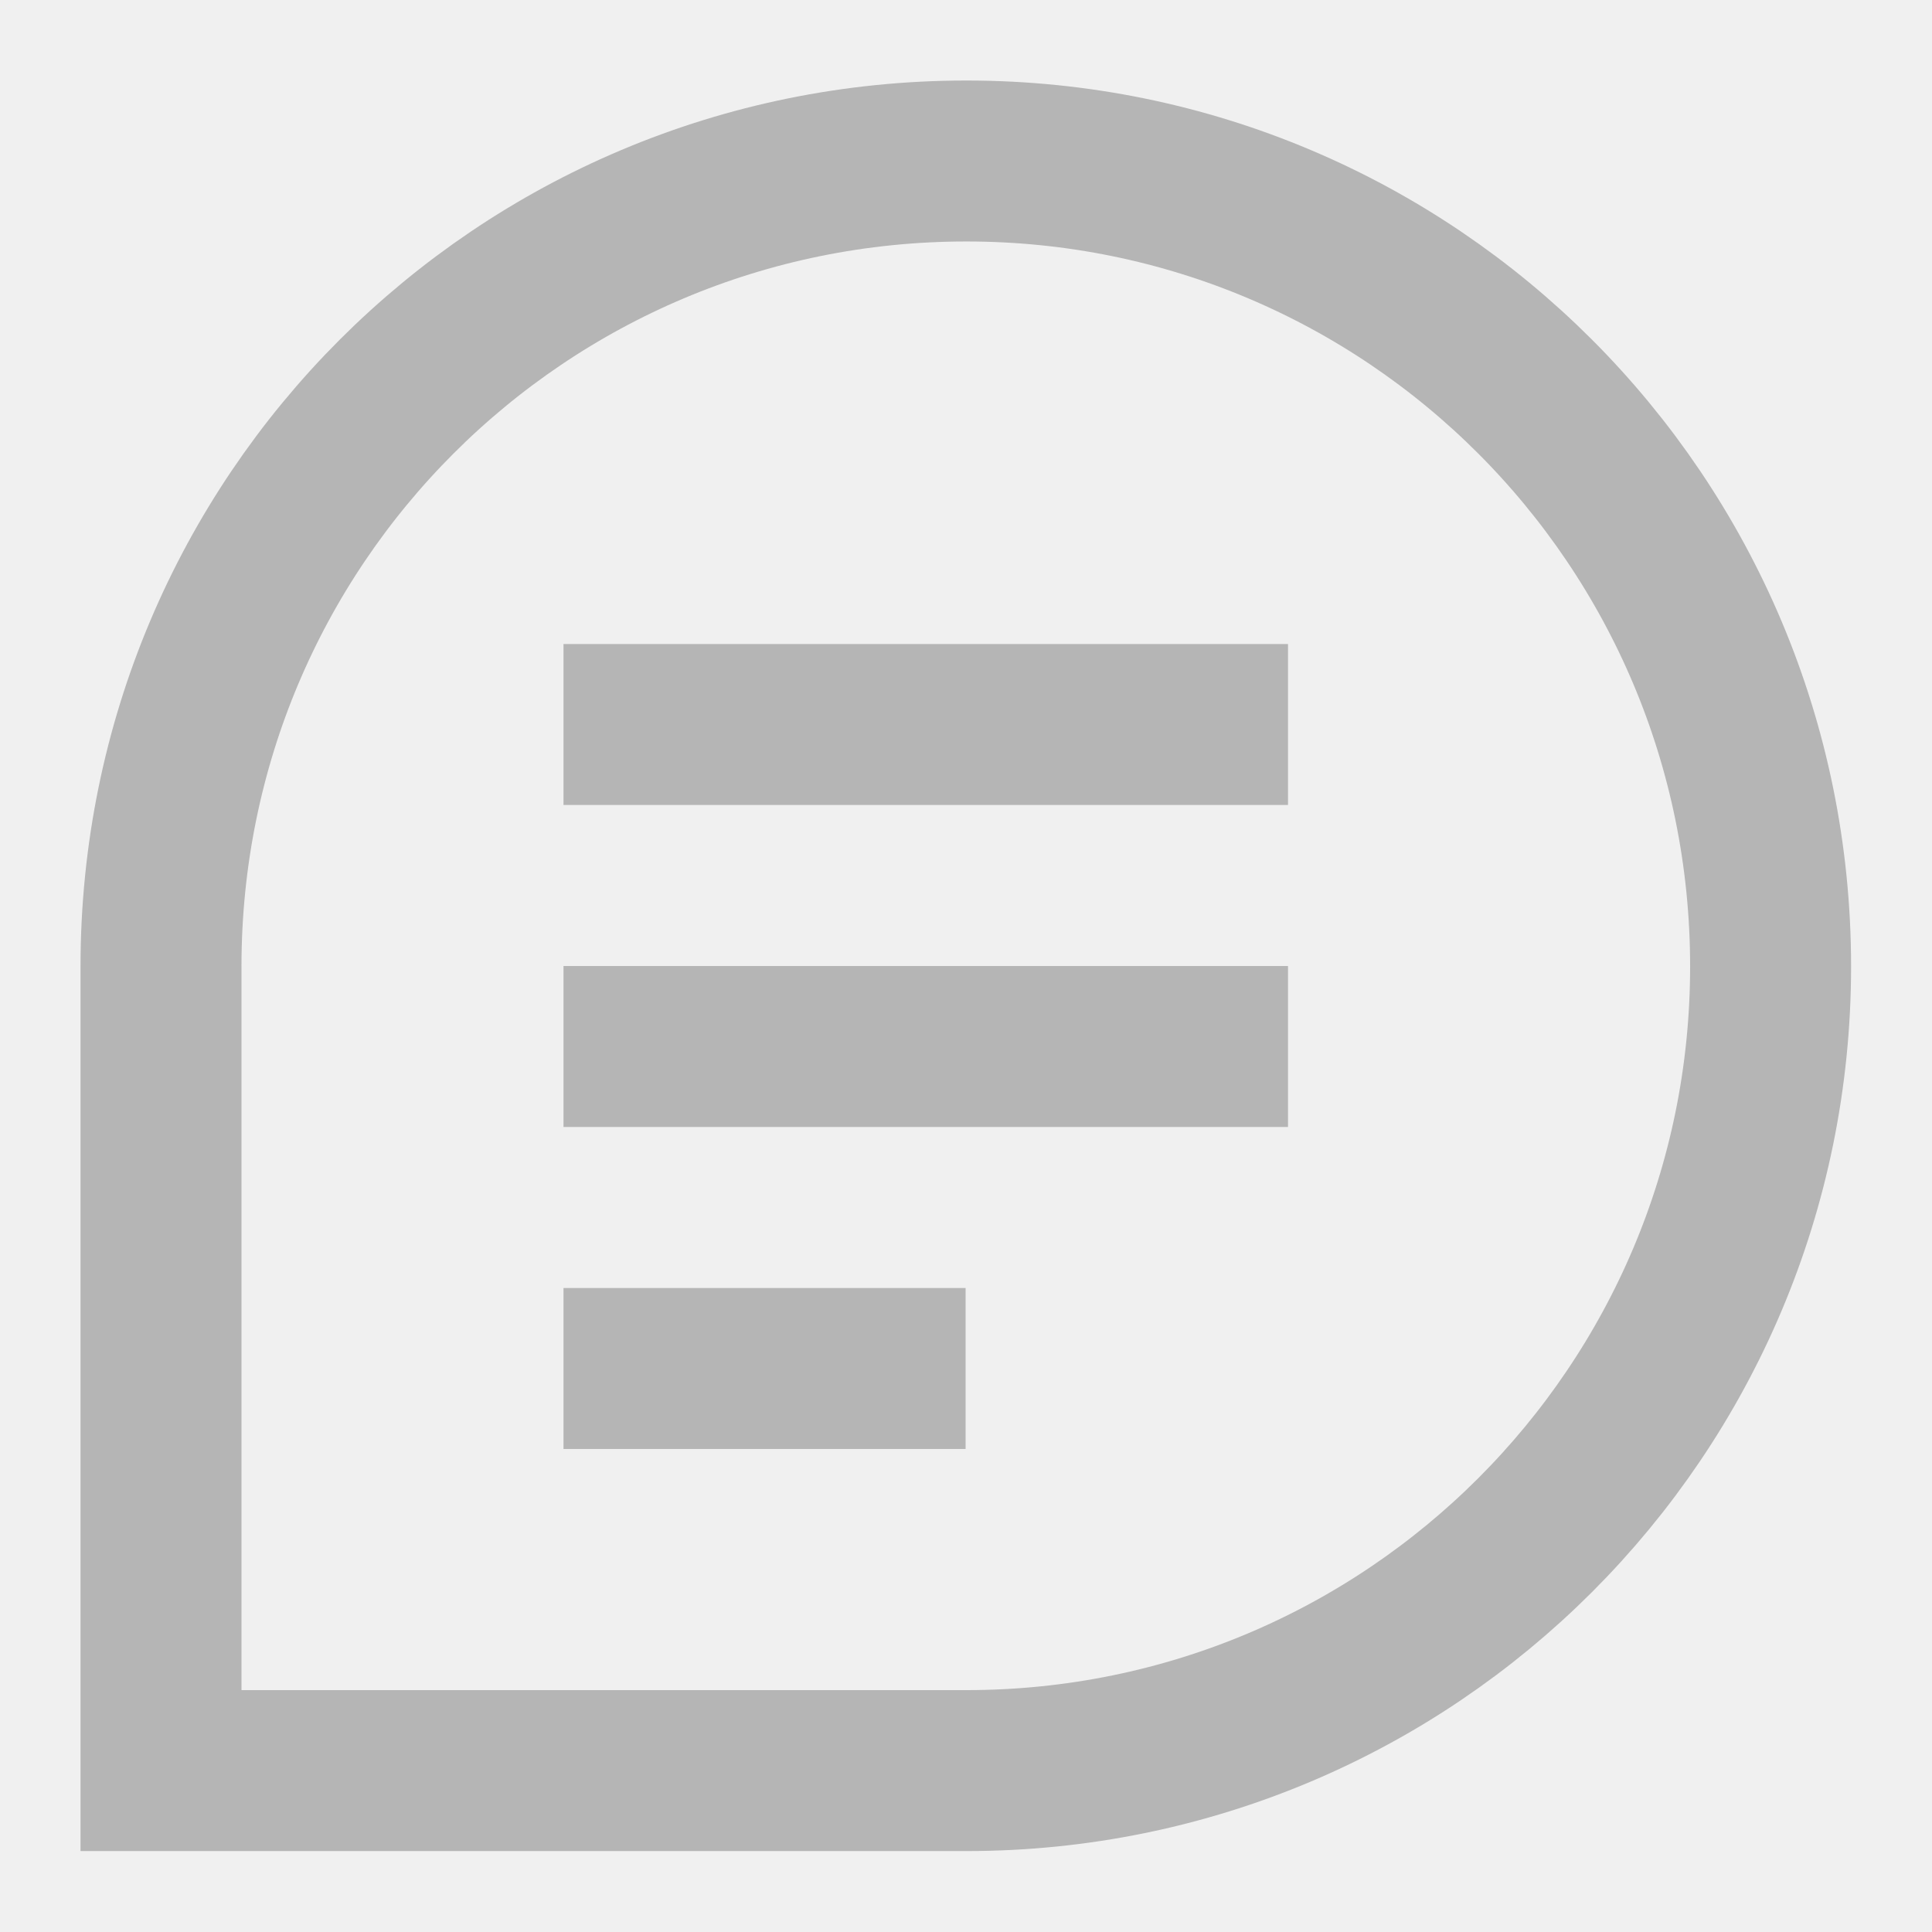
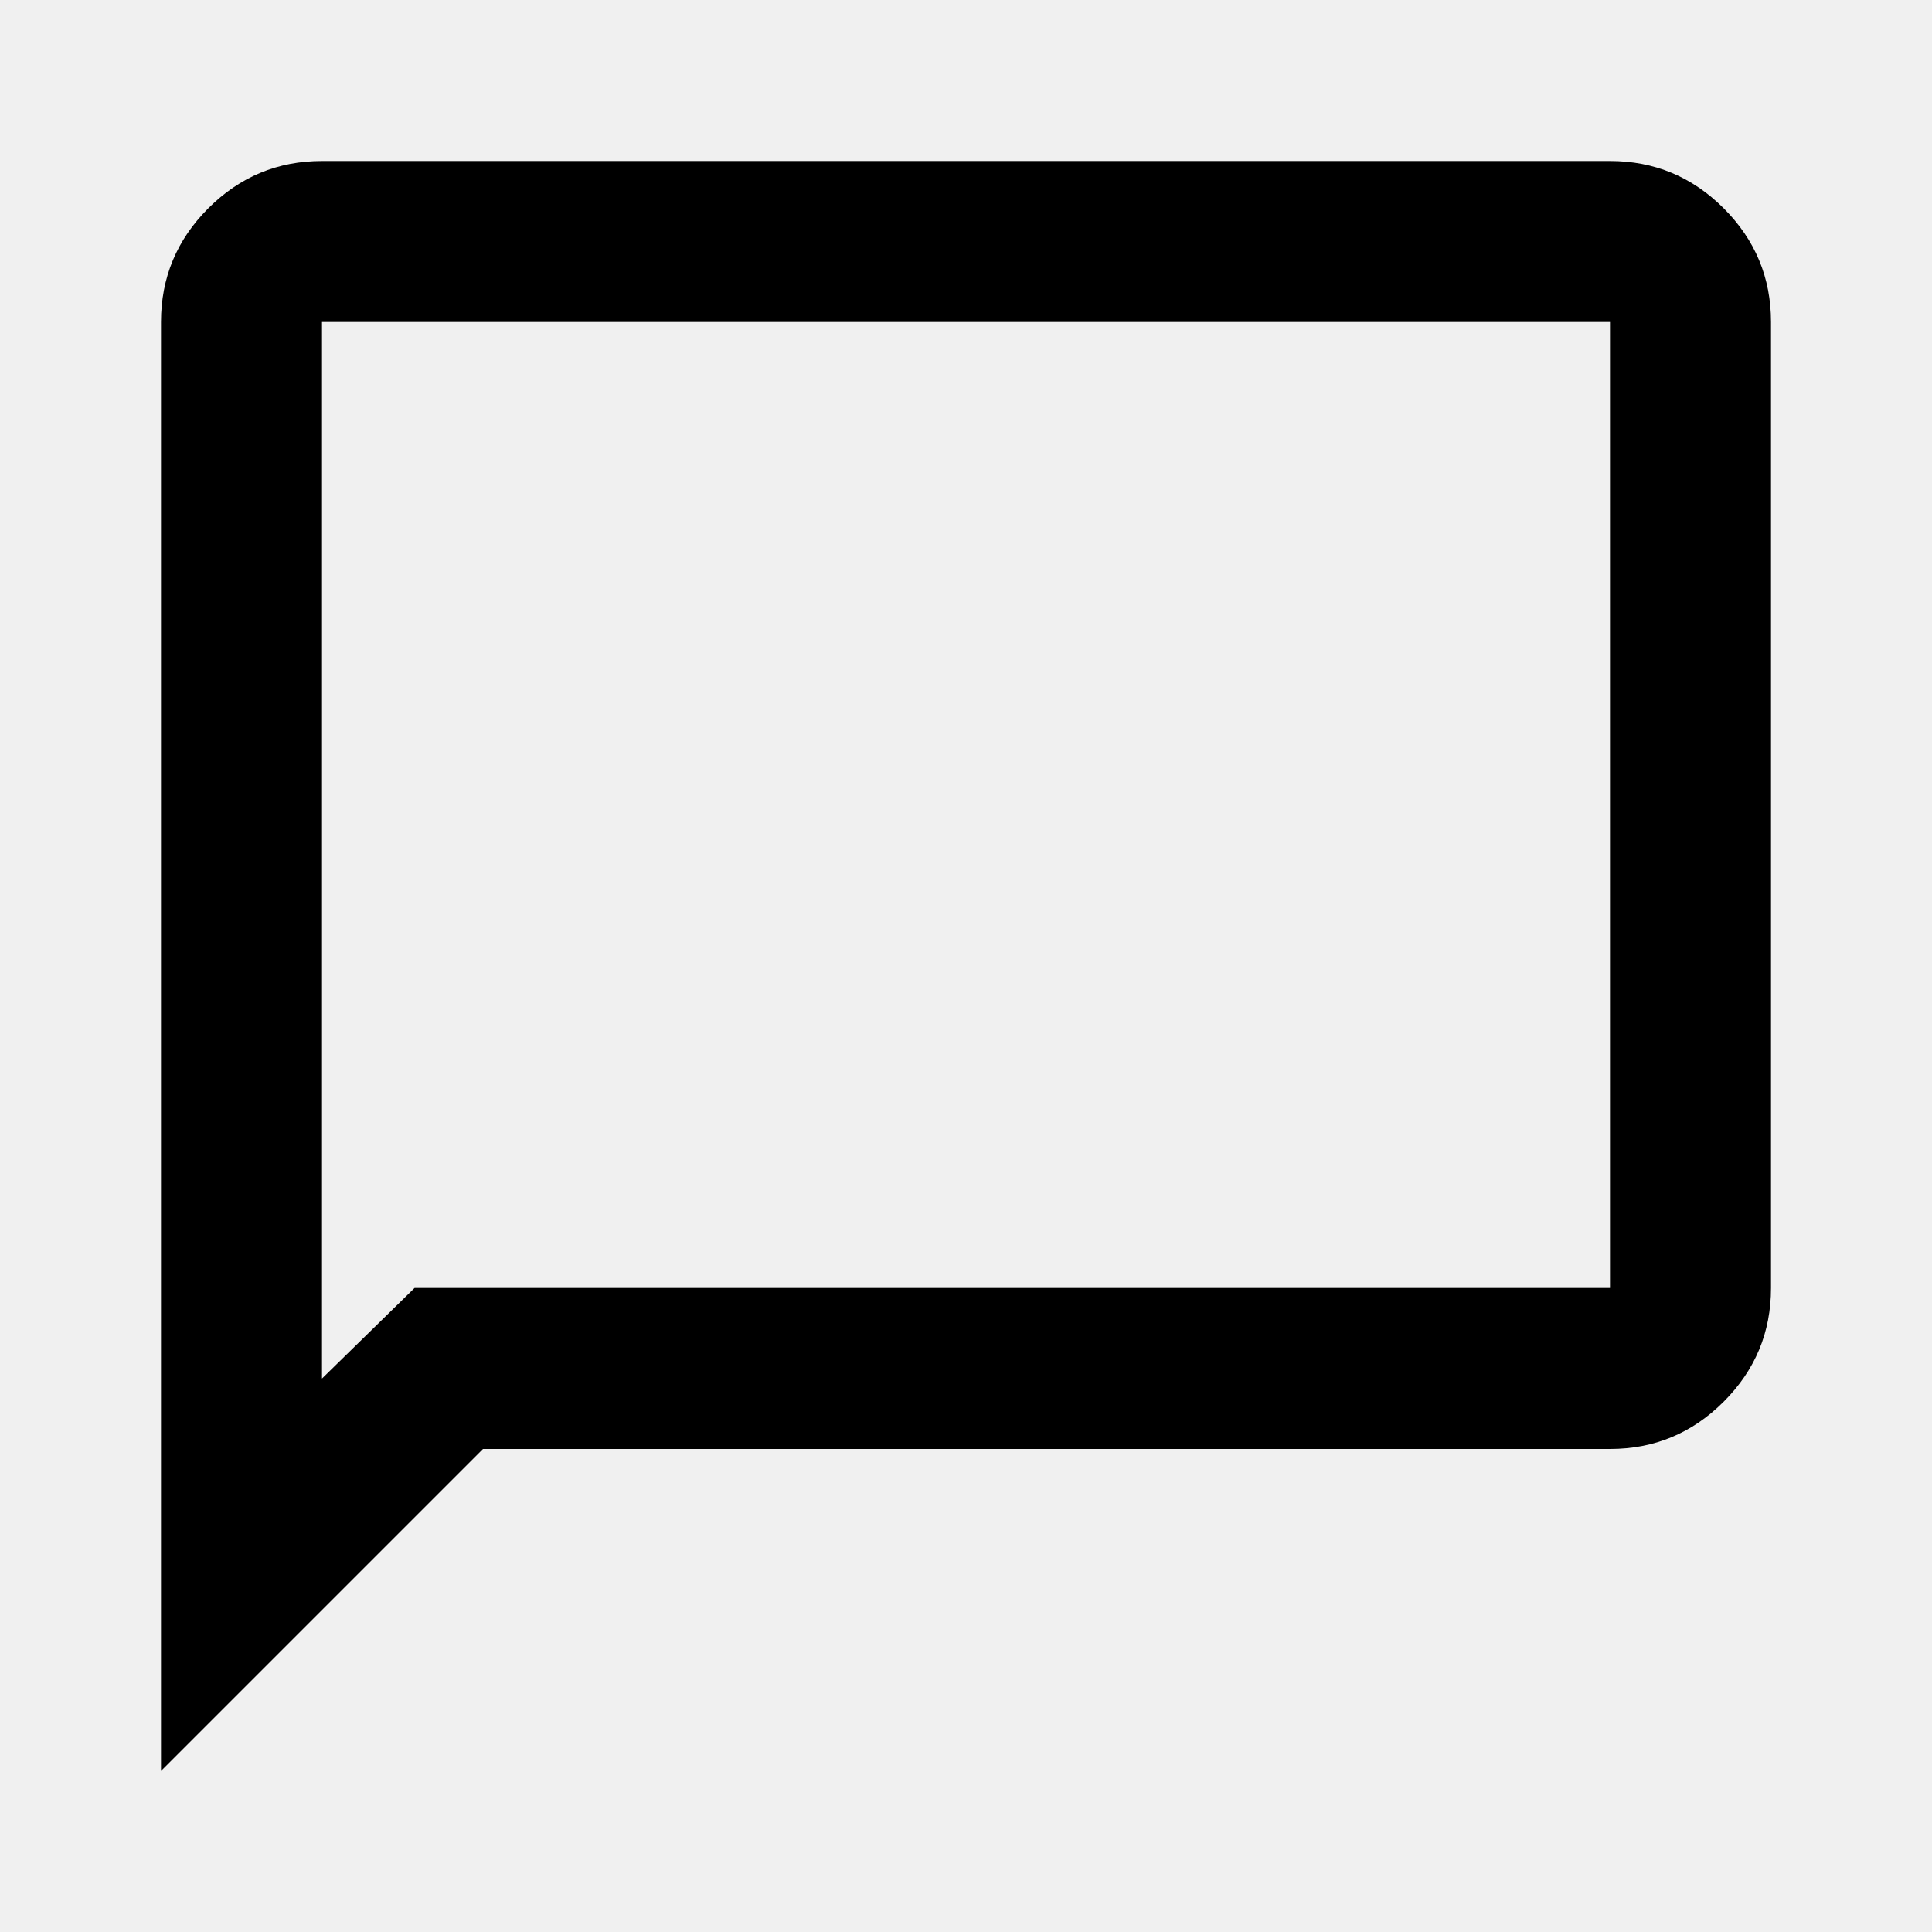
- <svg xmlns="http://www.w3.org/2000/svg" xmlns:xlink="http://www.w3.org/1999/xlink" width="16" height="16" viewBox="0 0 16 16" fill="none">
-   <defs>
-     <rect id="path_0" x="0" y="0" width="16" height="16" />
-   </defs>
-   <g opacity="0.8" transform="translate(0 0)  rotate(0 8 8)">
-     <mask id="bg-mask-0" fill="white">
-       <use xlink:href="#path_0" />
-     </mask>
-     <g mask="url(#bg-mask-0)">
-       <path id="路径 1" style="stroke:#A6A6A6; stroke-width:1.333; stroke-opacity:1; stroke-dasharray:0 0" transform="translate(1.333353 1.333333)  rotate(0 6.666673 6.666667)" d="M6.67,0C2.98,0 0,2.98 0,6.67C0,8.36 0,13.33 0,13.33C0,13.33 4.68,13.33 6.67,13.33C10.35,13.33 13.33,10.35 13.33,6.67C13.33,2.98 10.35,0 6.67,0Z " />
-       <path id="路径 2" style="stroke:#A6A6A6; stroke-width:1.333; stroke-opacity:1; stroke-dasharray:0 0" transform="translate(4.666667 6)  rotate(0 3 0)" d="M0,0L6,0 " />
-       <path id="路径 3" style="stroke:#A6A6A6; stroke-width:1.333; stroke-opacity:1; stroke-dasharray:0 0" transform="translate(4.666667 8.666667)  rotate(0 3 0)" d="M0,0L6,0 " />
-       <path id="路径 4" style="stroke:#A6A6A6; stroke-width:1.333; stroke-opacity:1; stroke-dasharray:0 0" transform="translate(4.666667 11.33333)  rotate(0 1.666667 0)" d="M0,0L3.33,0 " />
-     </g>
-   </g>
+ <svg xmlns="http://www.w3.org/2000/svg" height="24" viewBox="0 -960 960 960" width="24">
+   <path d="M80-80v-720q0-33 23.5-56.5T160-880h640q33 0 56.5 23.5T880-800v480q0 33-23.5 56.5T800-240H240L80-80Zm126-240h594v-480H160v525l46-45Zm-46 0v-480 480Z" />
</svg>
